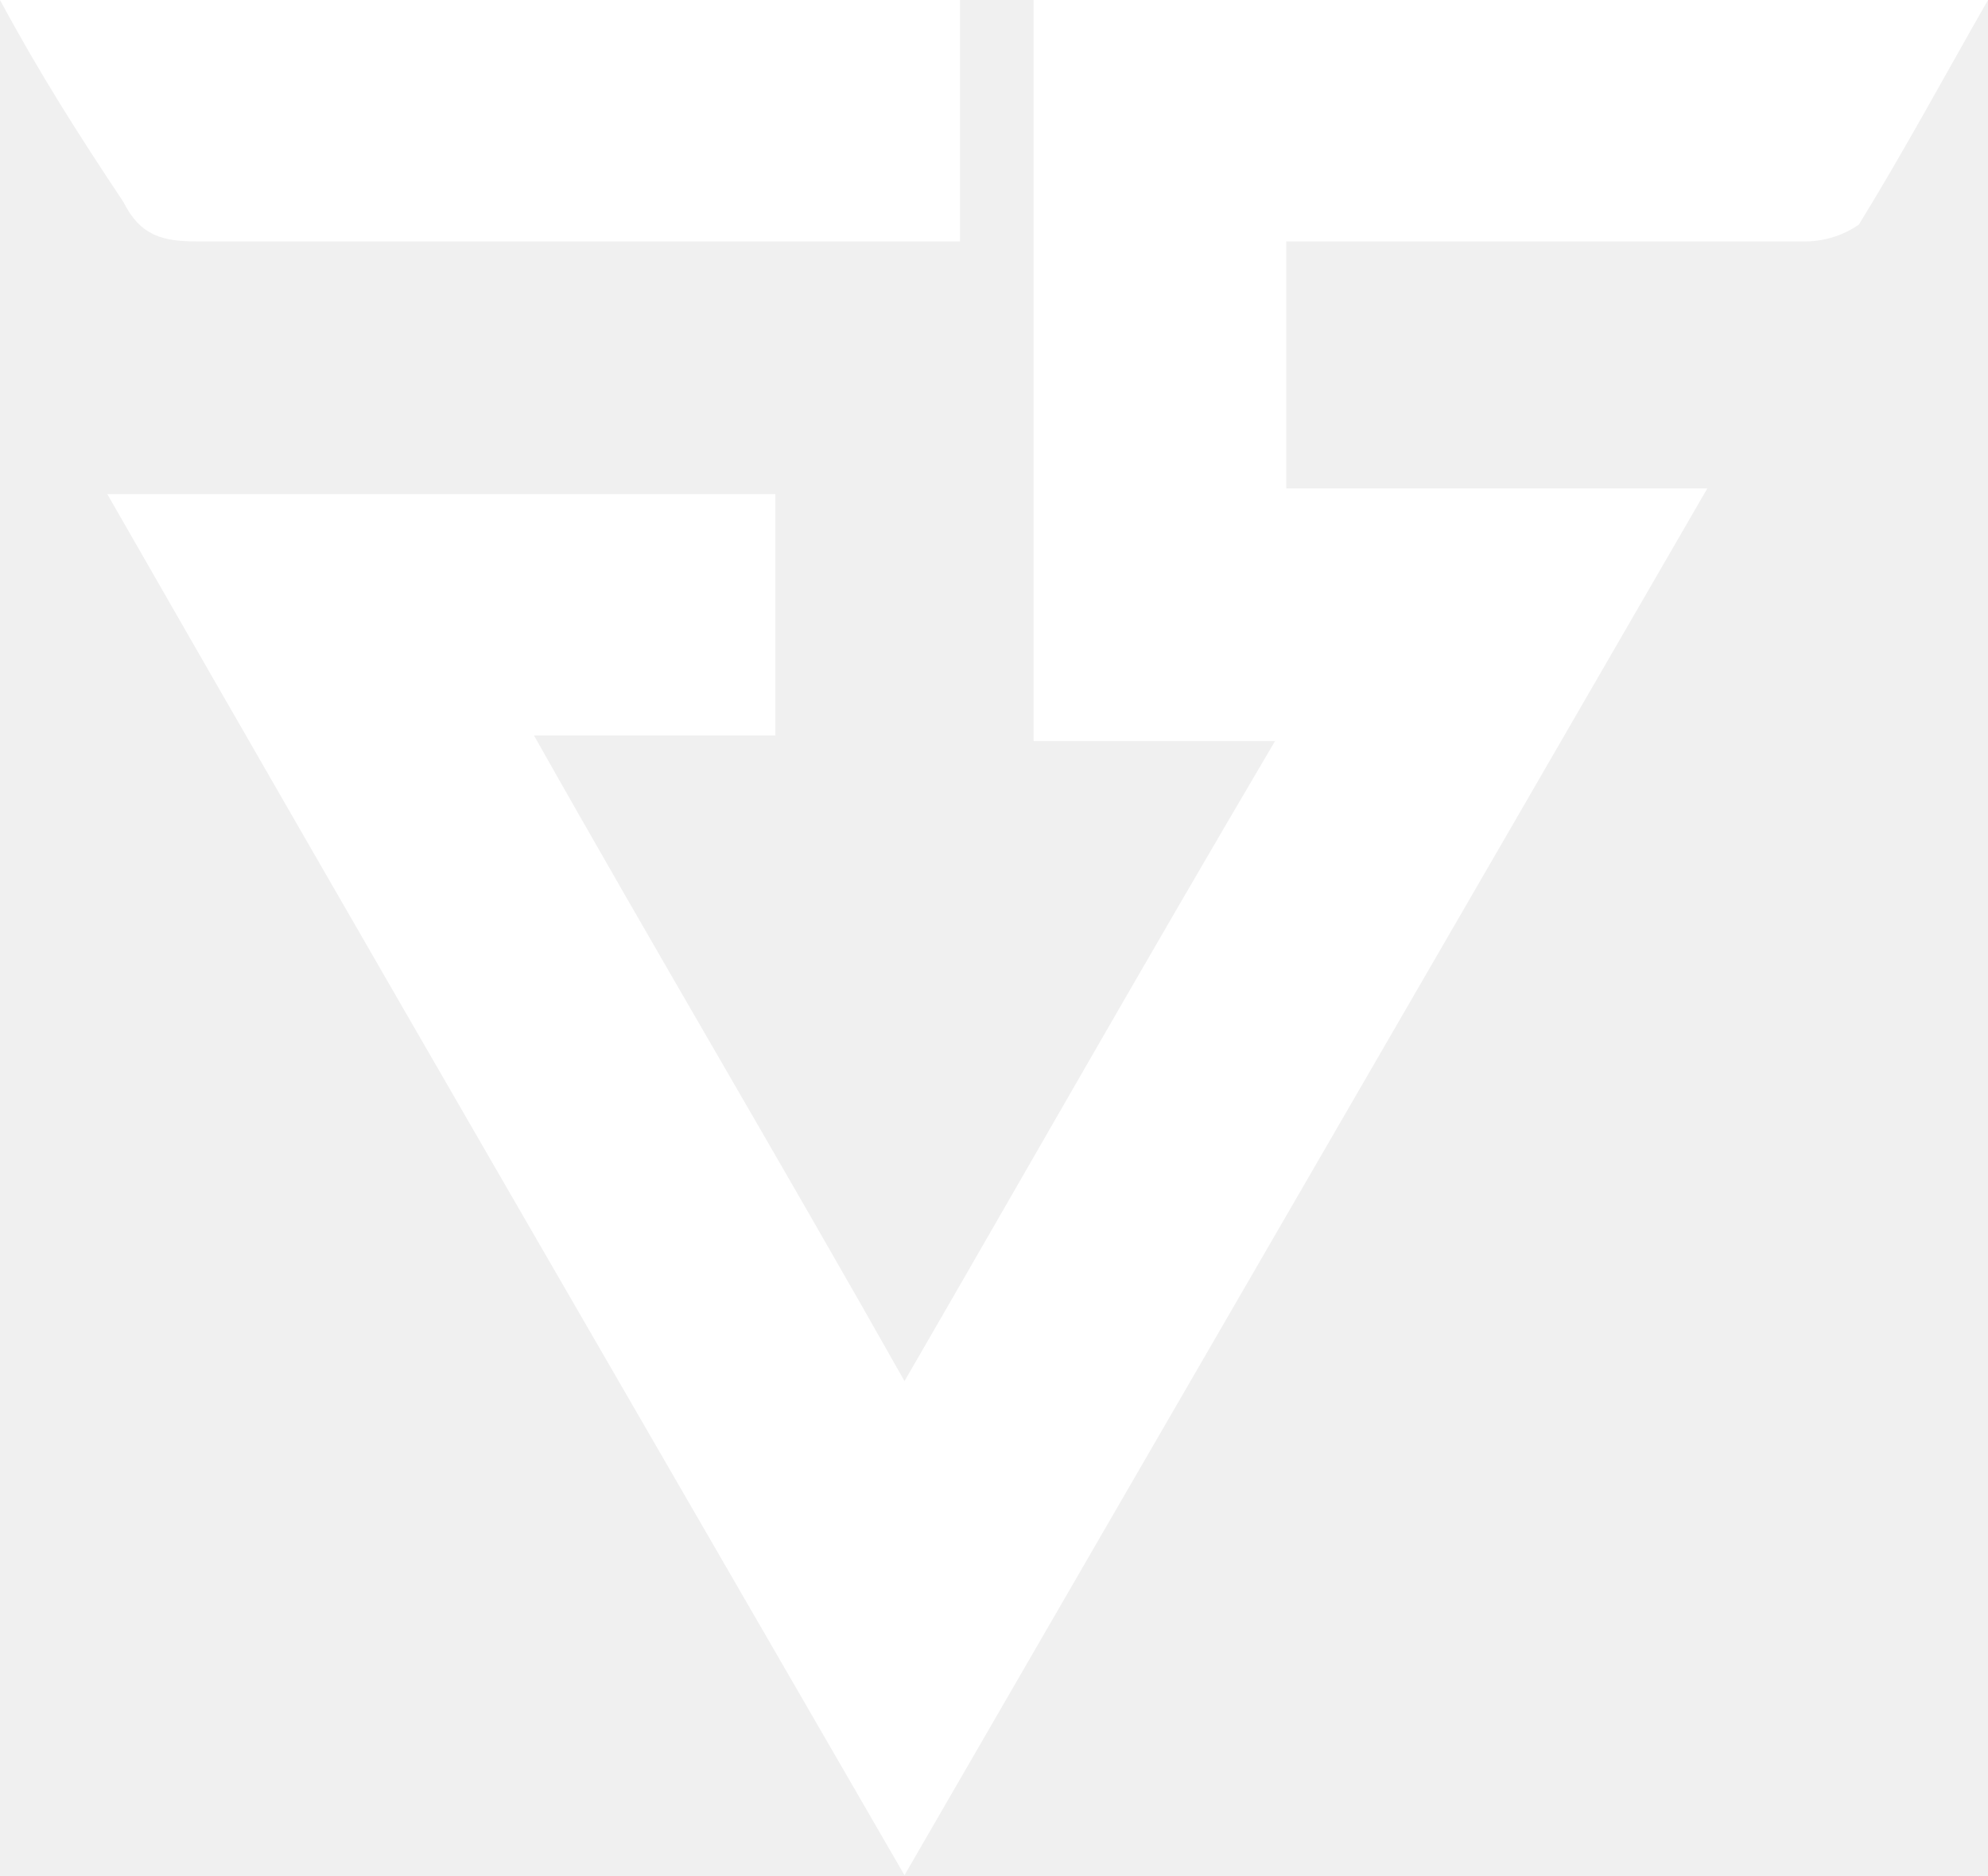
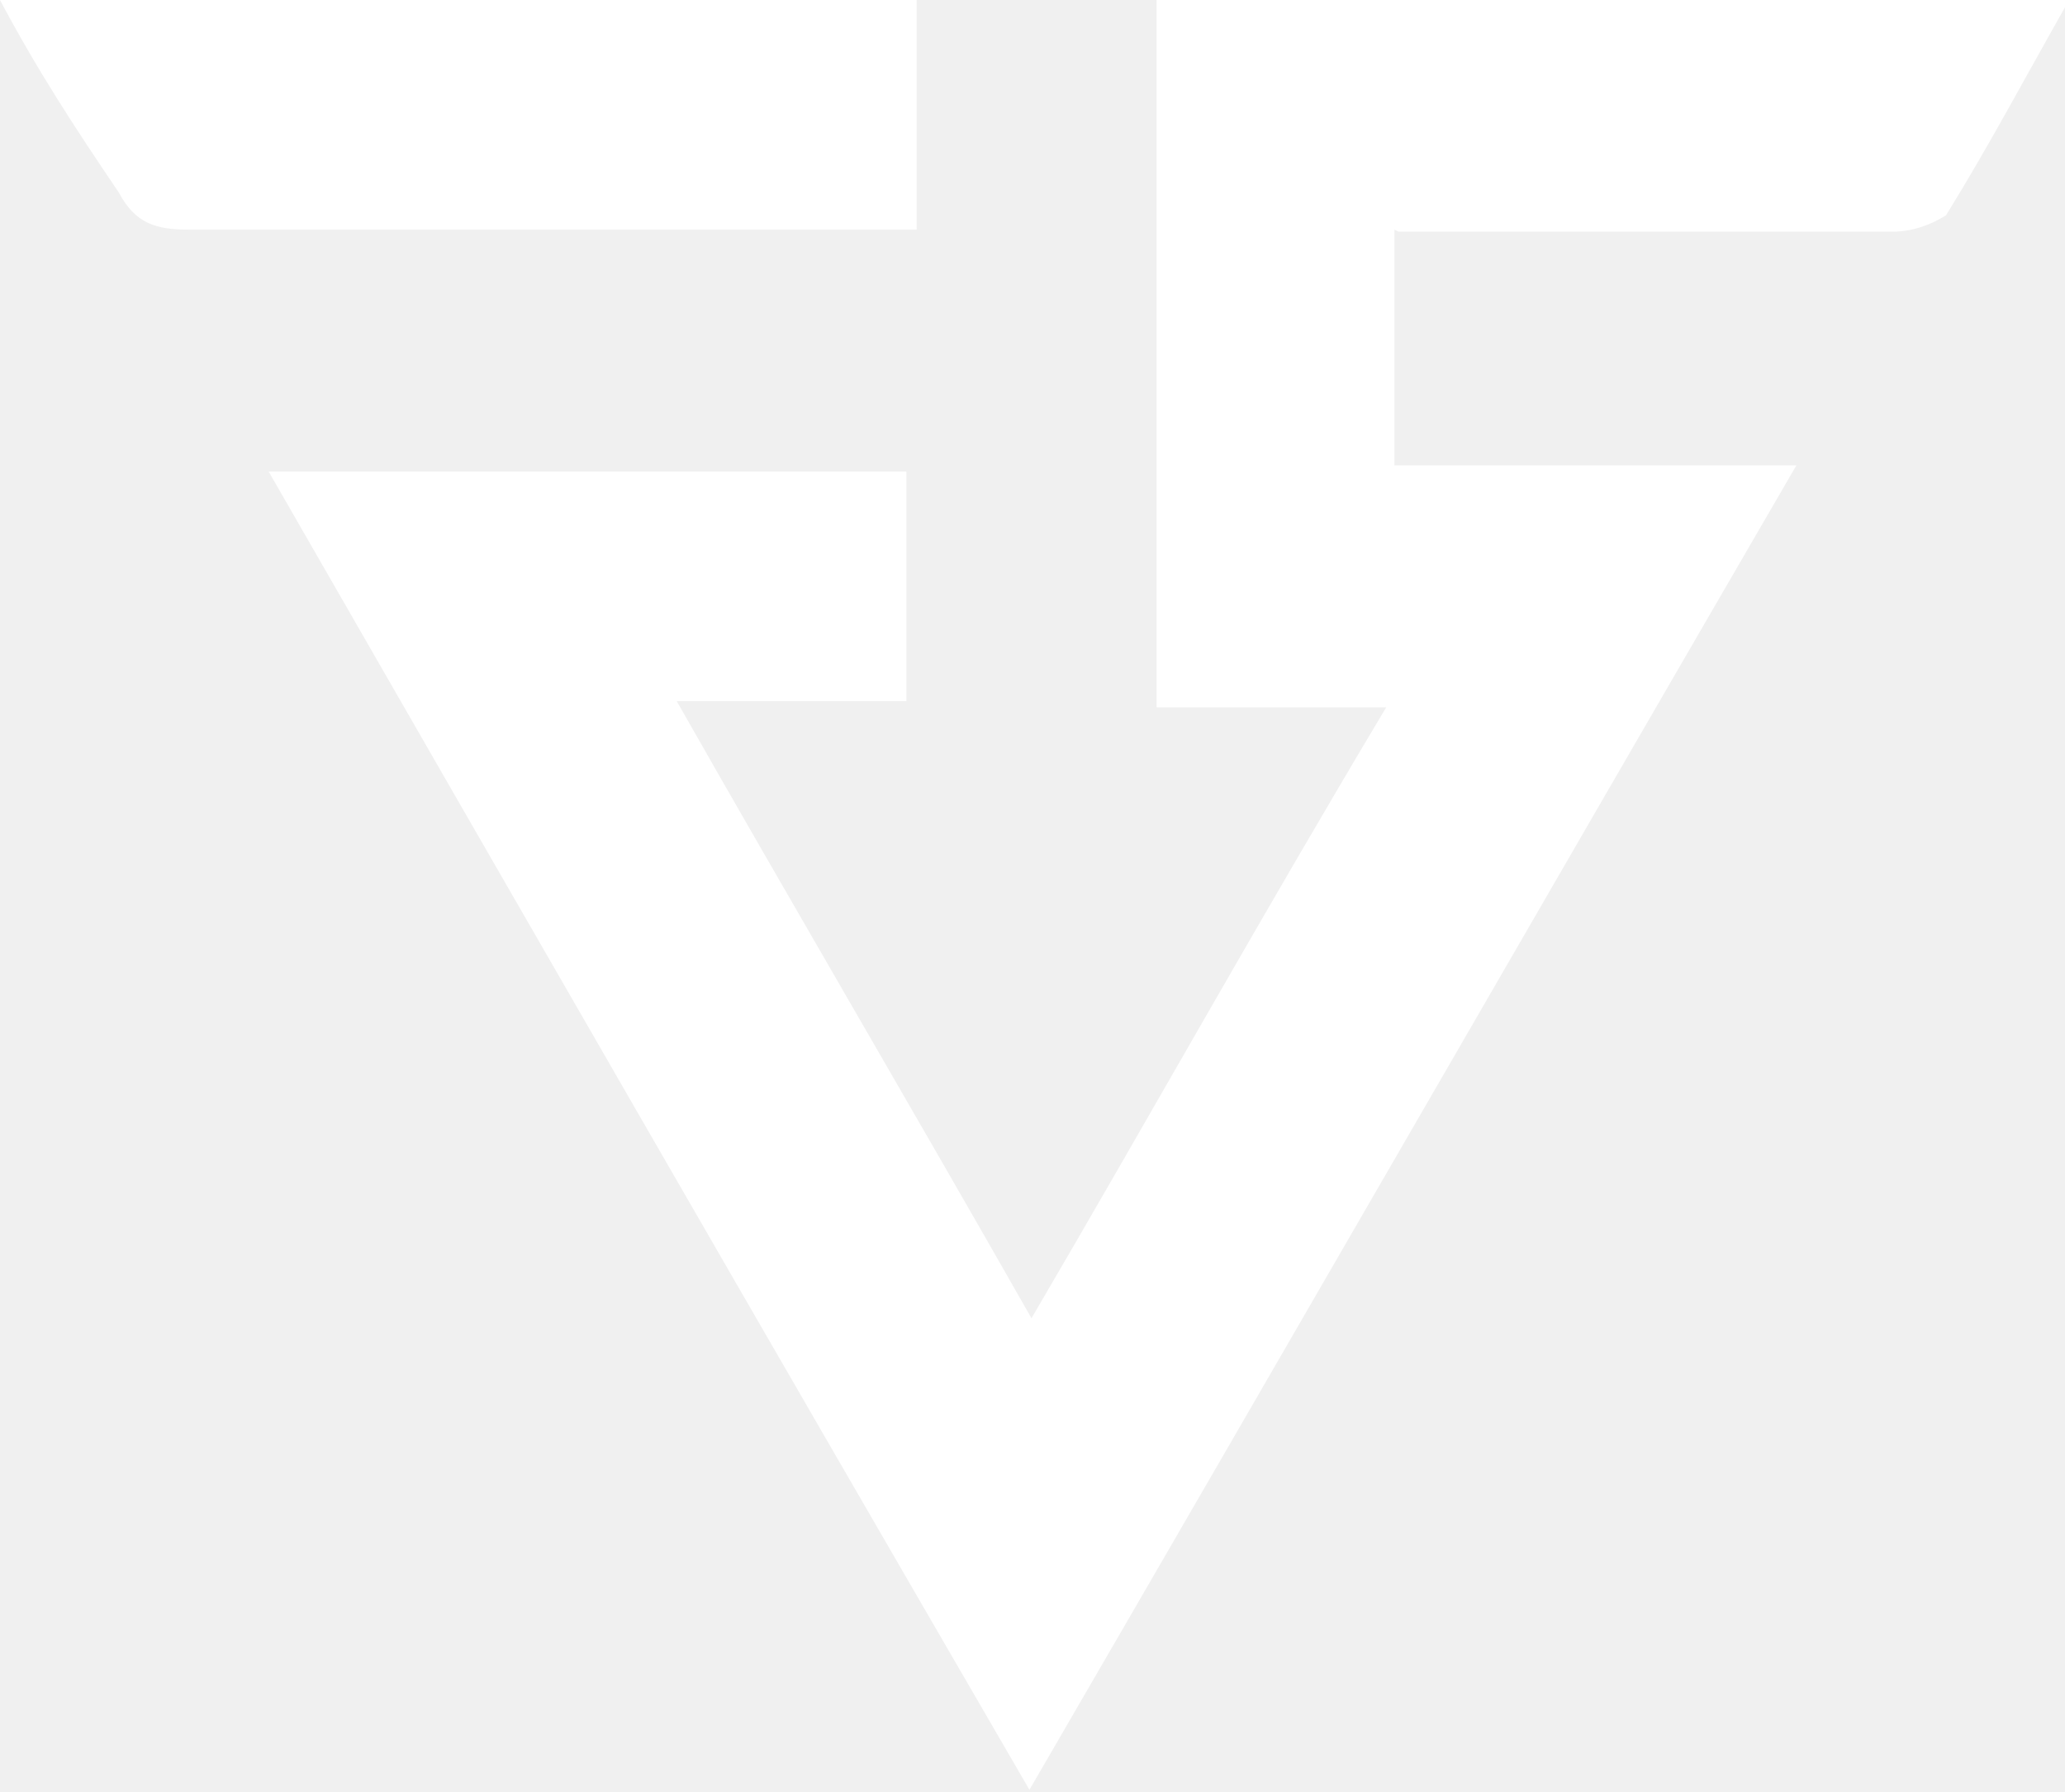
- <svg xmlns="http://www.w3.org/2000/svg" width="92.612" height="87.353" viewBox="8.076 0 92.612 87.353">
-   <g id="fajne_skaldy_logo_sign" data-name="fajne skaldy logo sign" transform="translate(-360.4 -291.955)">
-     <g id="XMLID_408_" transform="translate(360.4 291.955)">
-       <g id="Group_4" data-name="Group 4" transform="translate(0 0)">
-         <path id="XMLID_410_" d="M420.321,294.846v11.507h19.615c-12.553,21.707-24.845,42.891-37.4,64.6-12.553-21.707-24.845-42.891-37.137-64.336h31.122V317.86H385.276c5.754,10.2,11.507,19.876,17.261,30.076,5.754-9.938,11.246-19.615,17.261-29.814H408.552V283.6h44.46c-2.092,3.661-3.923,7.061-6.015,10.461a4.417,4.417,0,0,1-2.615.785H420.321Z" transform="translate(-352.324 -283.6)" fill="#fff" />
-         <path id="XMLID_409_" d="M360.4,283.6h44.722v11.246H369.553c-1.569,0-2.615-.262-3.4-1.831C364.061,289.877,362.231,287,360.4,283.6Z" transform="translate(-352.324 -283.6)" fill="#fff" />
-       </g>
+ <svg xmlns="http://www.w3.org/2000/svg" id="Vrstva_1" version="1.1" viewBox="0 0 100.7 87.4">
+   <defs>
+     <style>
+       .st0 {
+         fill: #fff;
+       }
+     </style>
+   </defs>
+   <g id="fajne_skaldy_logo_black">
+     <g id="Group_4">
+       <path class="st0" d="M68,11.2v11.5h19.6c-12.6,21.7-24.8,42.9-37.4,64.6-12.6-21.7-24.8-42.9-37.1-64.3h31.1v11.2h-11.2c5.8,10.2,11.5,19.9,17.3,30.1,5.8-9.9,11.2-19.6,17.3-29.8h-11.2V0h44.5c-2.1,3.7-3.9,7.1-6,10.5-.8.5-1.7.8-2.6.8h-24.1Z" />
+       <path class="st0" d="M0,0h44.7v11.2H9.2c-1.6,0-2.6-.3-3.4-1.8C3.7,6.3,1.8,3.4,0,0Z" />
    </g>
  </g>
</svg>
